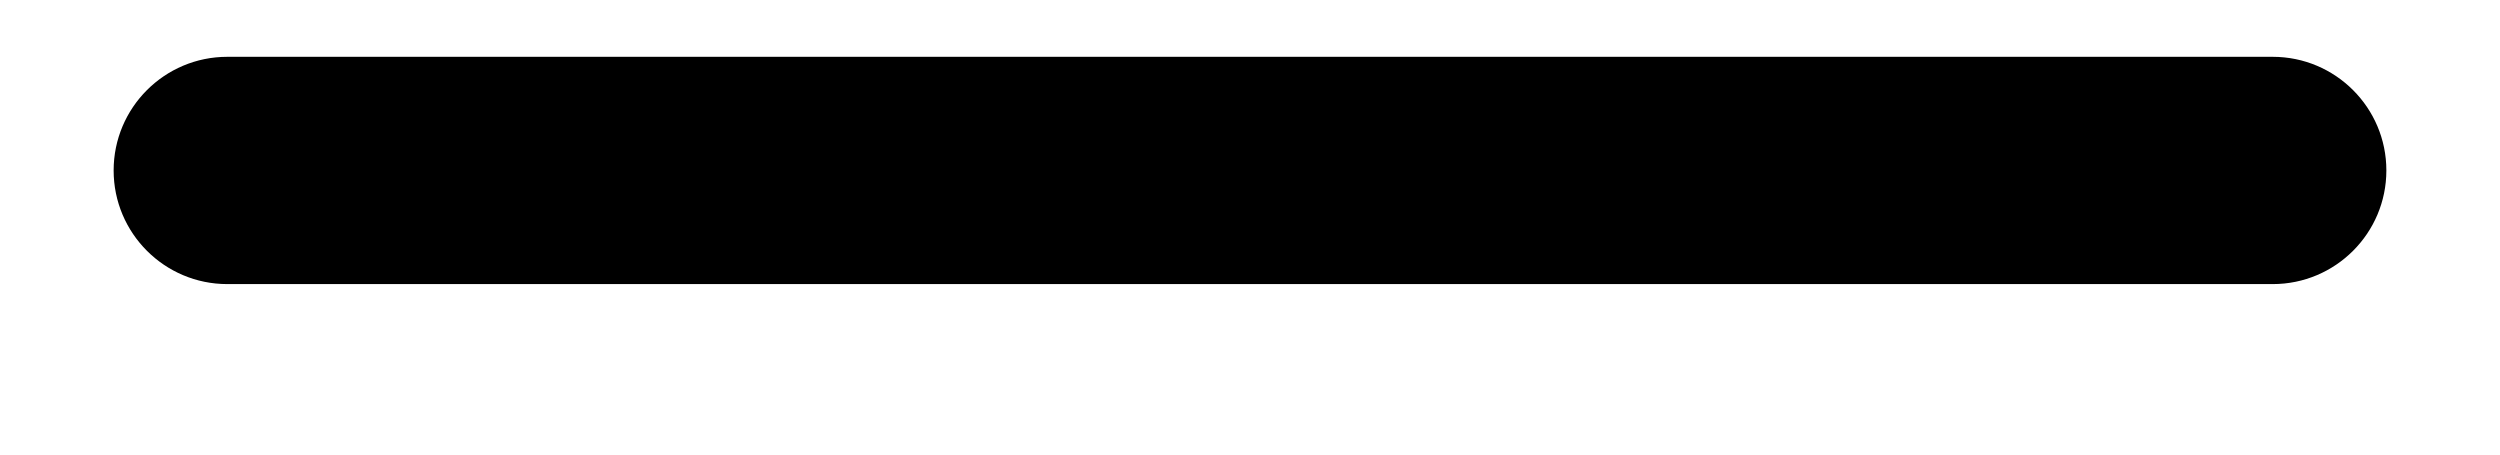
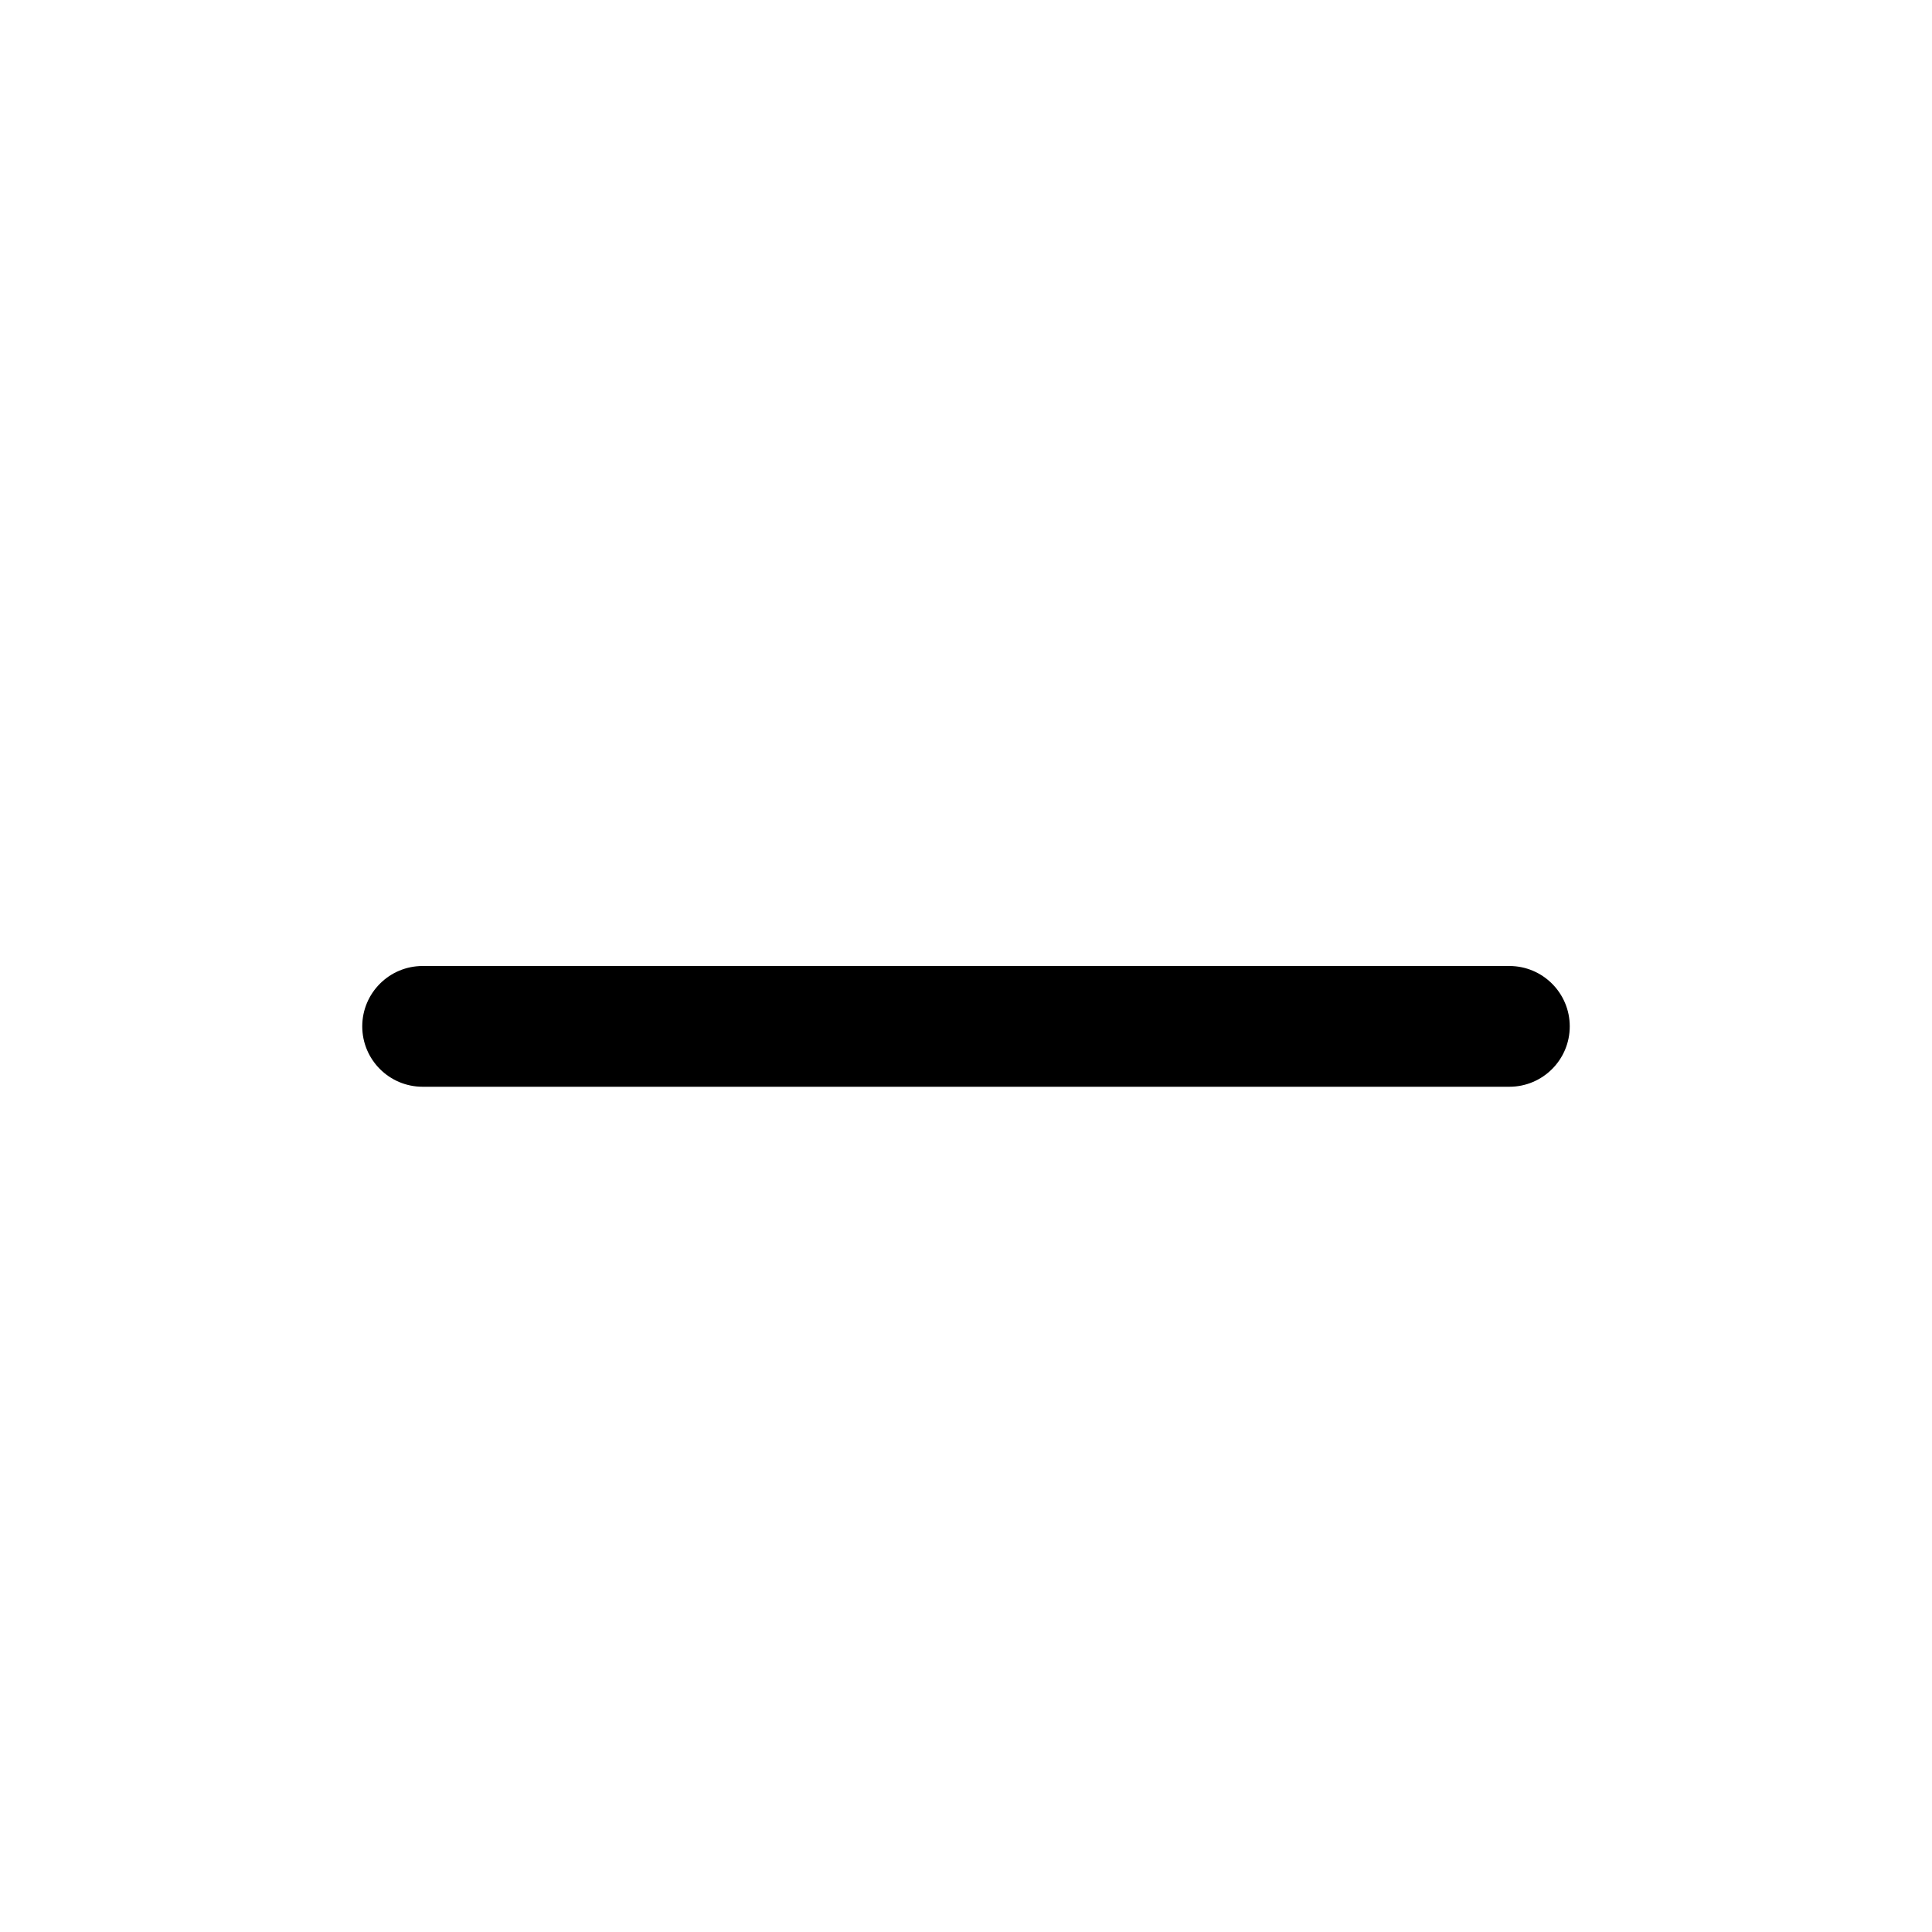
- <svg xmlns="http://www.w3.org/2000/svg" width="11" height="2" viewBox="0 0 11 2" fill="none">
-   <path d="M10 0.25H1C0.724 0.25 0.5 0.474 0.5 0.75C0.5 1.026 0.724 1.25 1 1.25H10C10.276 1.25 10.5 1.026 10.5 0.75C10.5 0.474 10.276 0.25 10 0.25Z" fill="currentColor" />
+ <svg xmlns="http://www.w3.org/2000/svg" width="16" height="16" viewBox="0 0 16 16" fill="none">
+   <path d="M12.5 8H3.5C3.224 8 3 8.224 3 8.5C3 8.776 3.224 9 3.5 9H12.5C12.776 9 13 8.776 13 8.5C13 8.224 12.776 8 12.5 8Z" fill="black" />
</svg>
